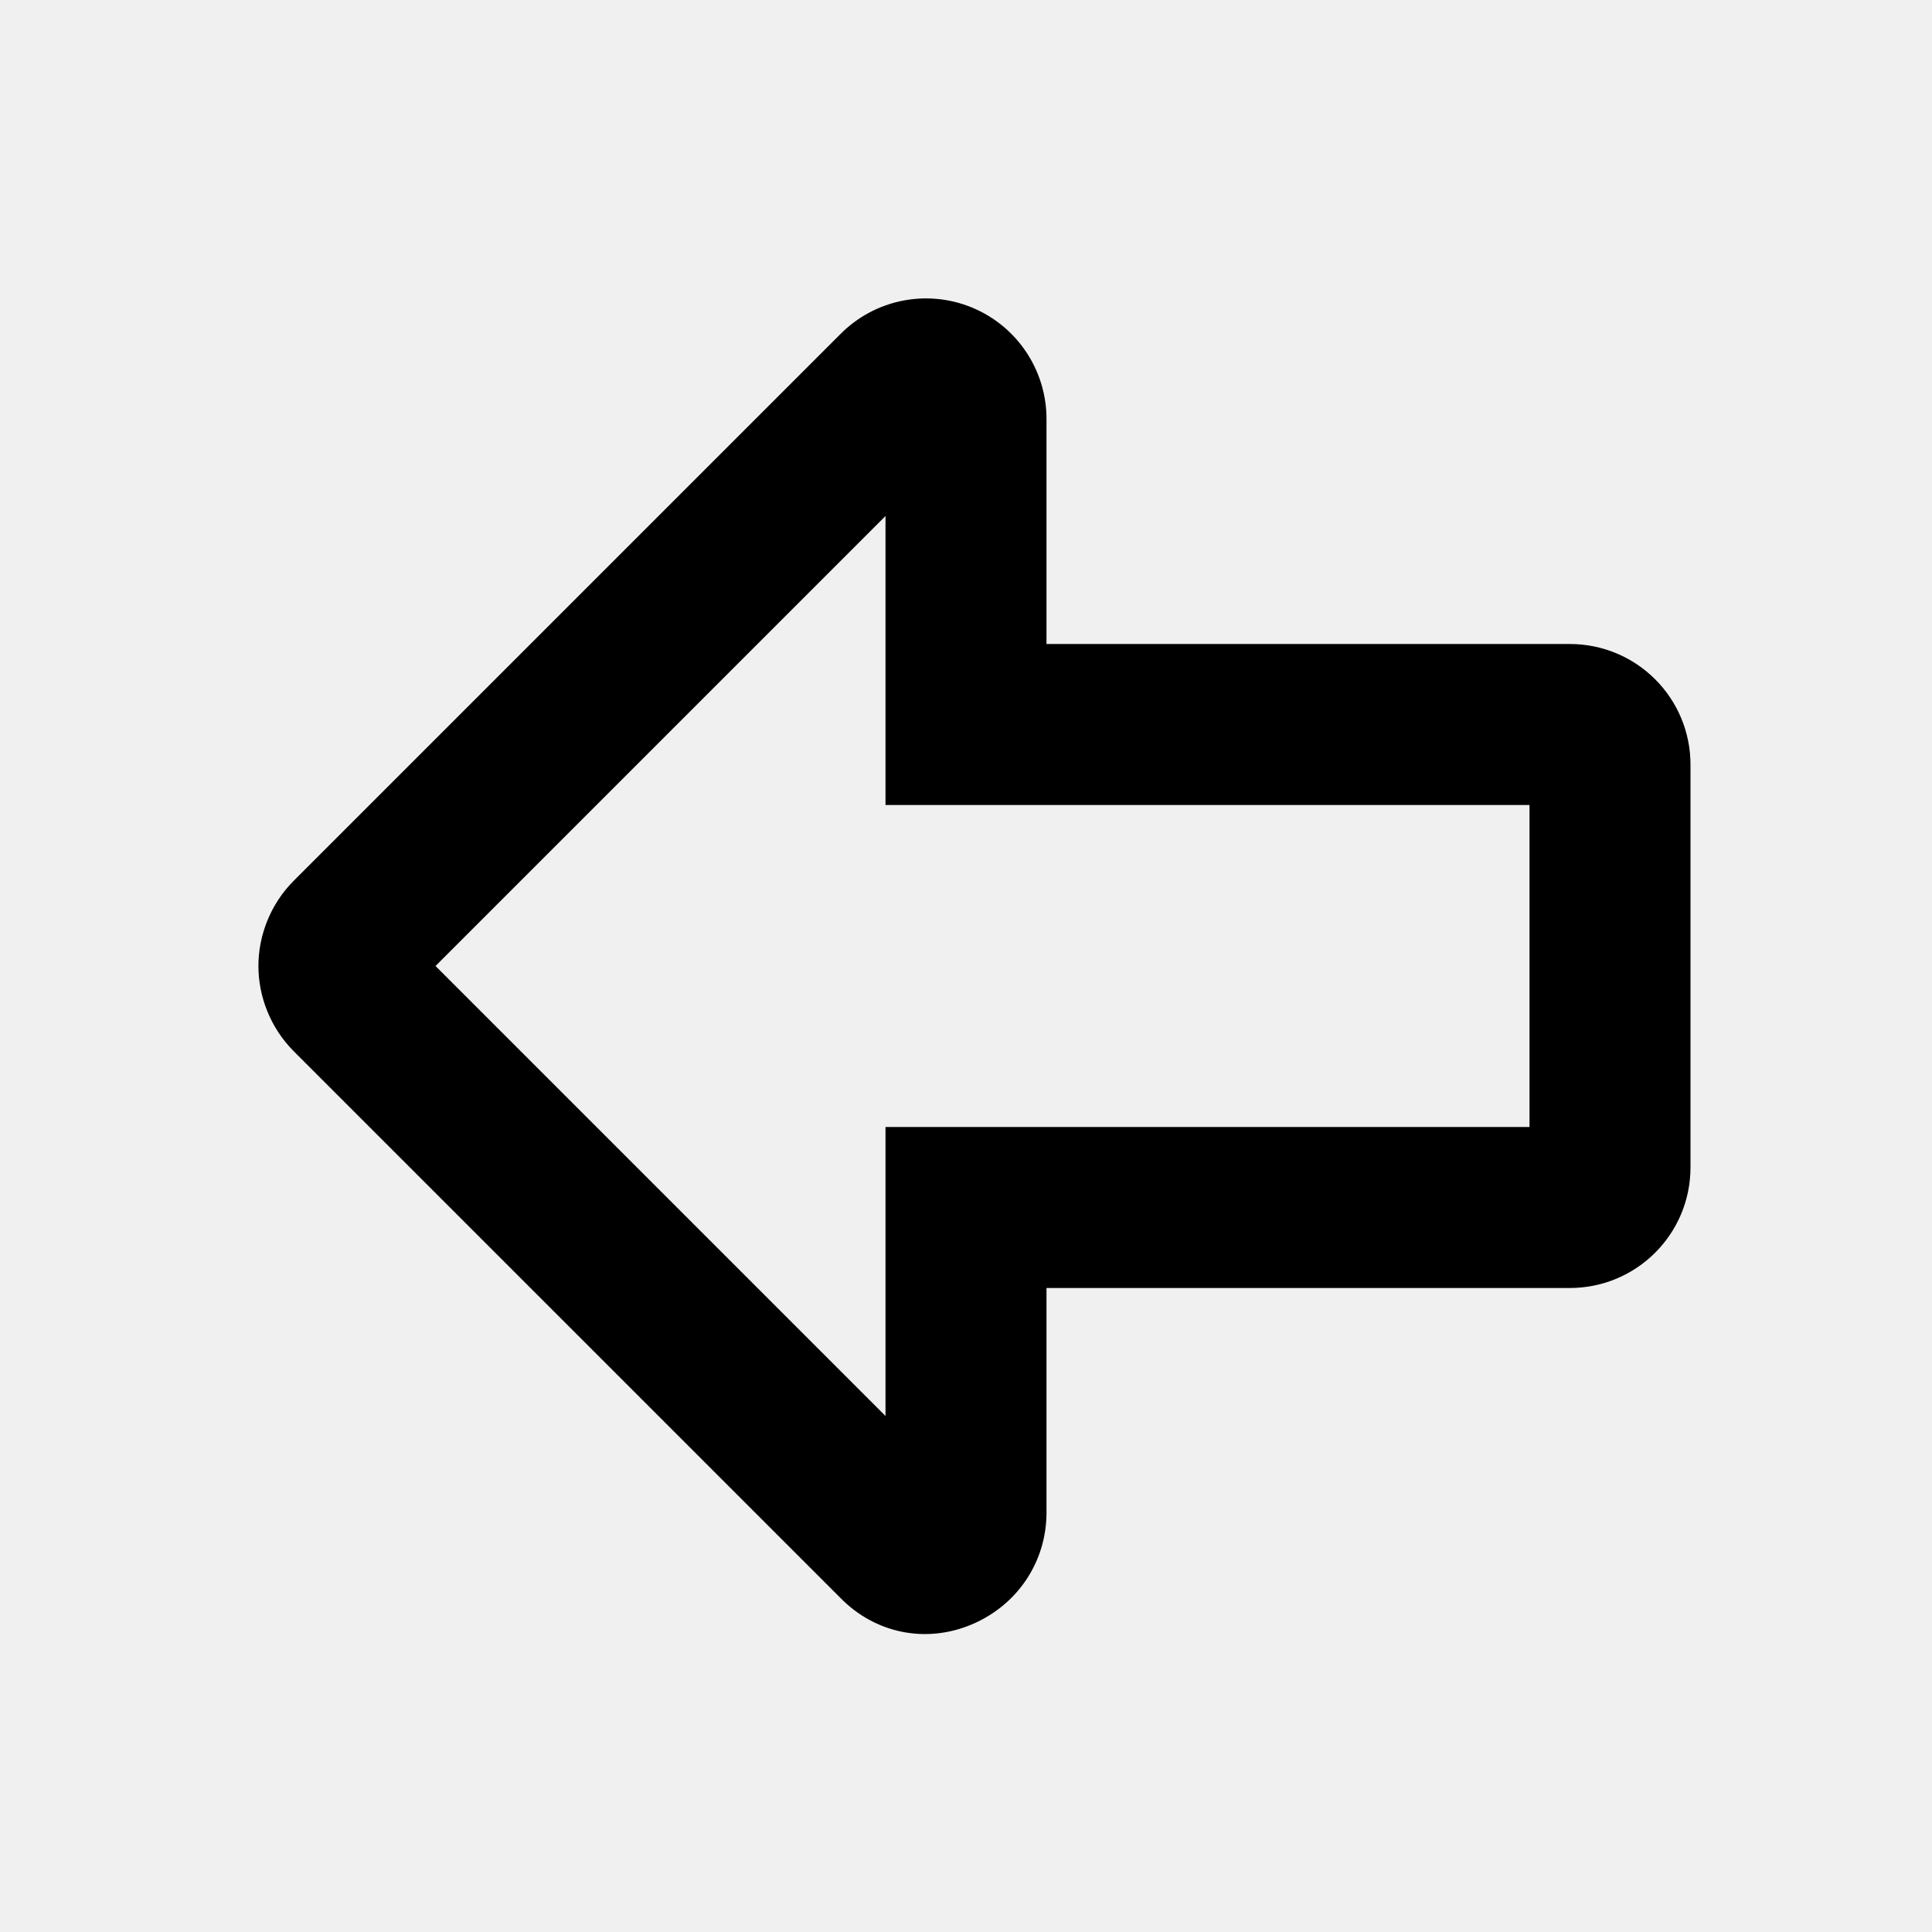
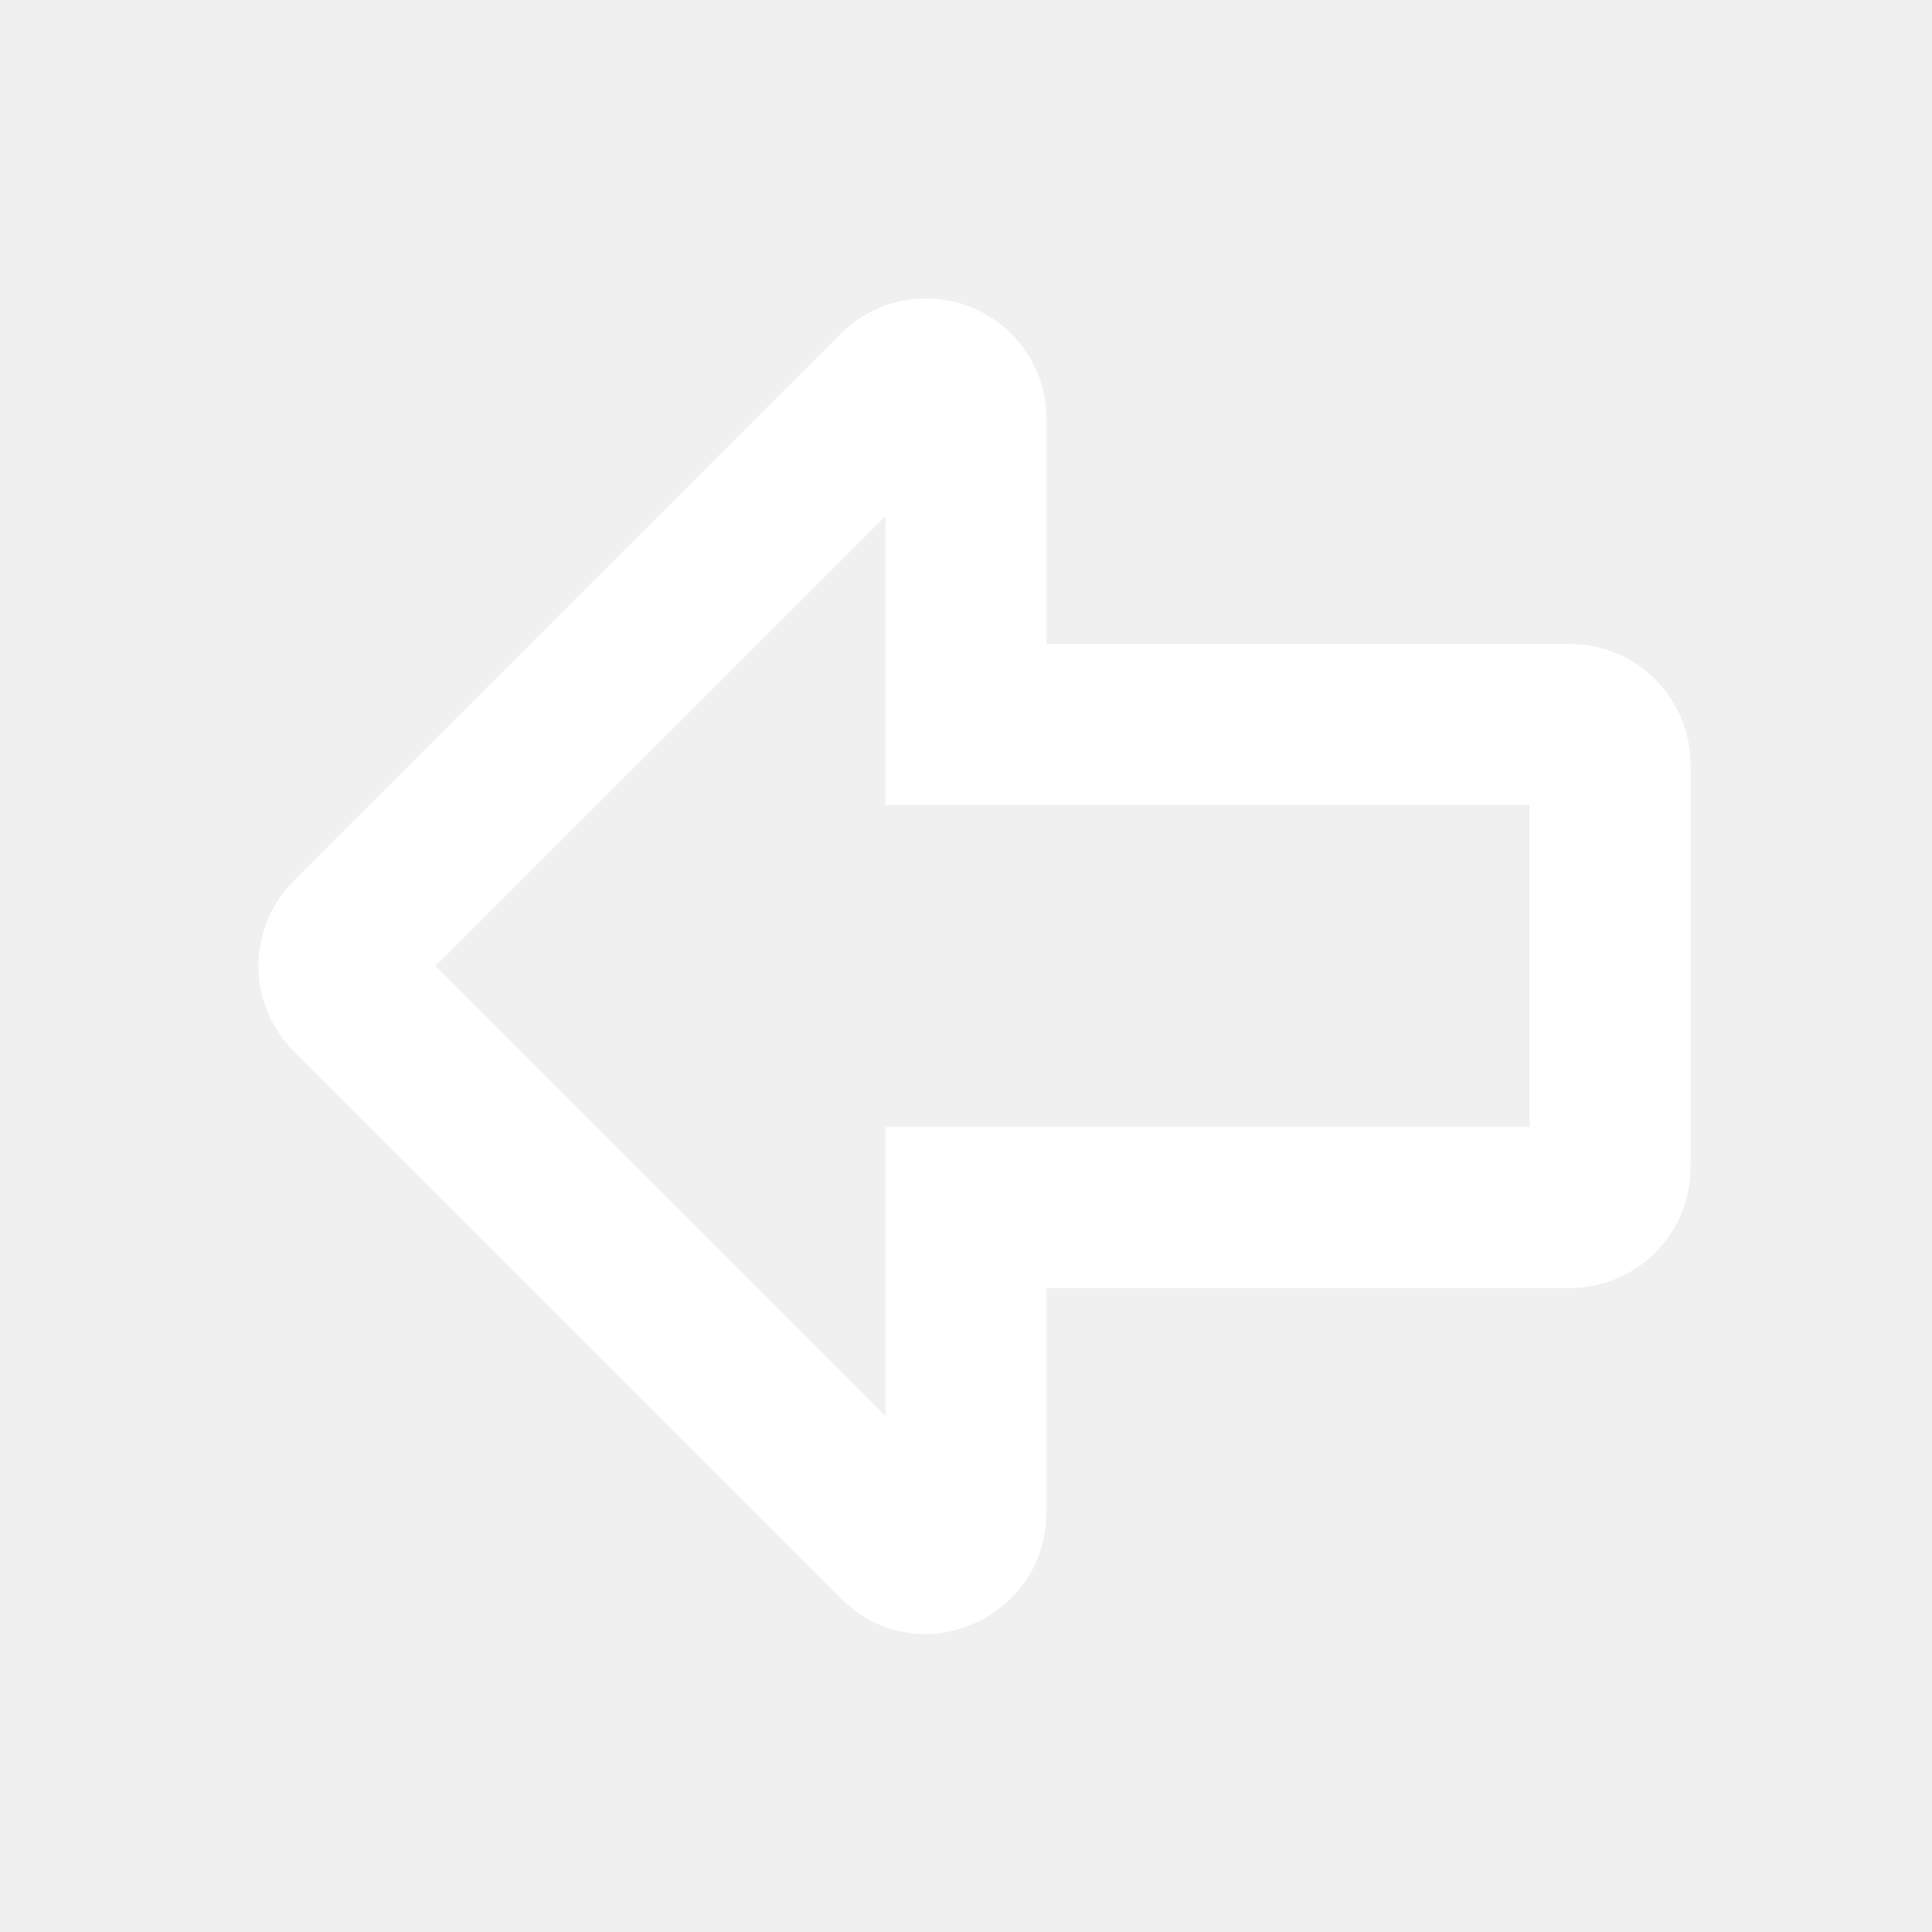
<svg xmlns="http://www.w3.org/2000/svg" width="24" height="24" fill="currentColor" class="mi-outline mi-arrow-left" viewBox="0 0 24 24">
-   <path d="m3.65 10.94 6.79-6.79A1.497 1.497 0 0 1 13 5.21V8h6.5c.83 0 1.5.67 1.5 1.5v5c0 .83-.67 1.5-1.5 1.5H13v2.79c0 .61-.36 1.15-.93 1.39s-1.2.11-1.63-.33l-6.79-6.79c-.29-.29-.44-.68-.44-1.06s.15-.77.44-1.06ZM11 14h8v-4h-8V6.41L5.41 12 11 17.59V14Z" />
+   <path d="m3.65 10.94 6.79-6.79A1.497 1.497 0 0 1 13 5.21V8h6.5c.83 0 1.5.67 1.5 1.5v5c0 .83-.67 1.5-1.5 1.5H13v2.79c0 .61-.36 1.15-.93 1.39s-1.2.11-1.63-.33l-6.79-6.79c-.29-.29-.44-.68-.44-1.06s.15-.77.44-1.06ZM11 14h8v-4h-8V6.41L5.41 12 11 17.59V14Z" fill="#ffffff" />
</svg>
